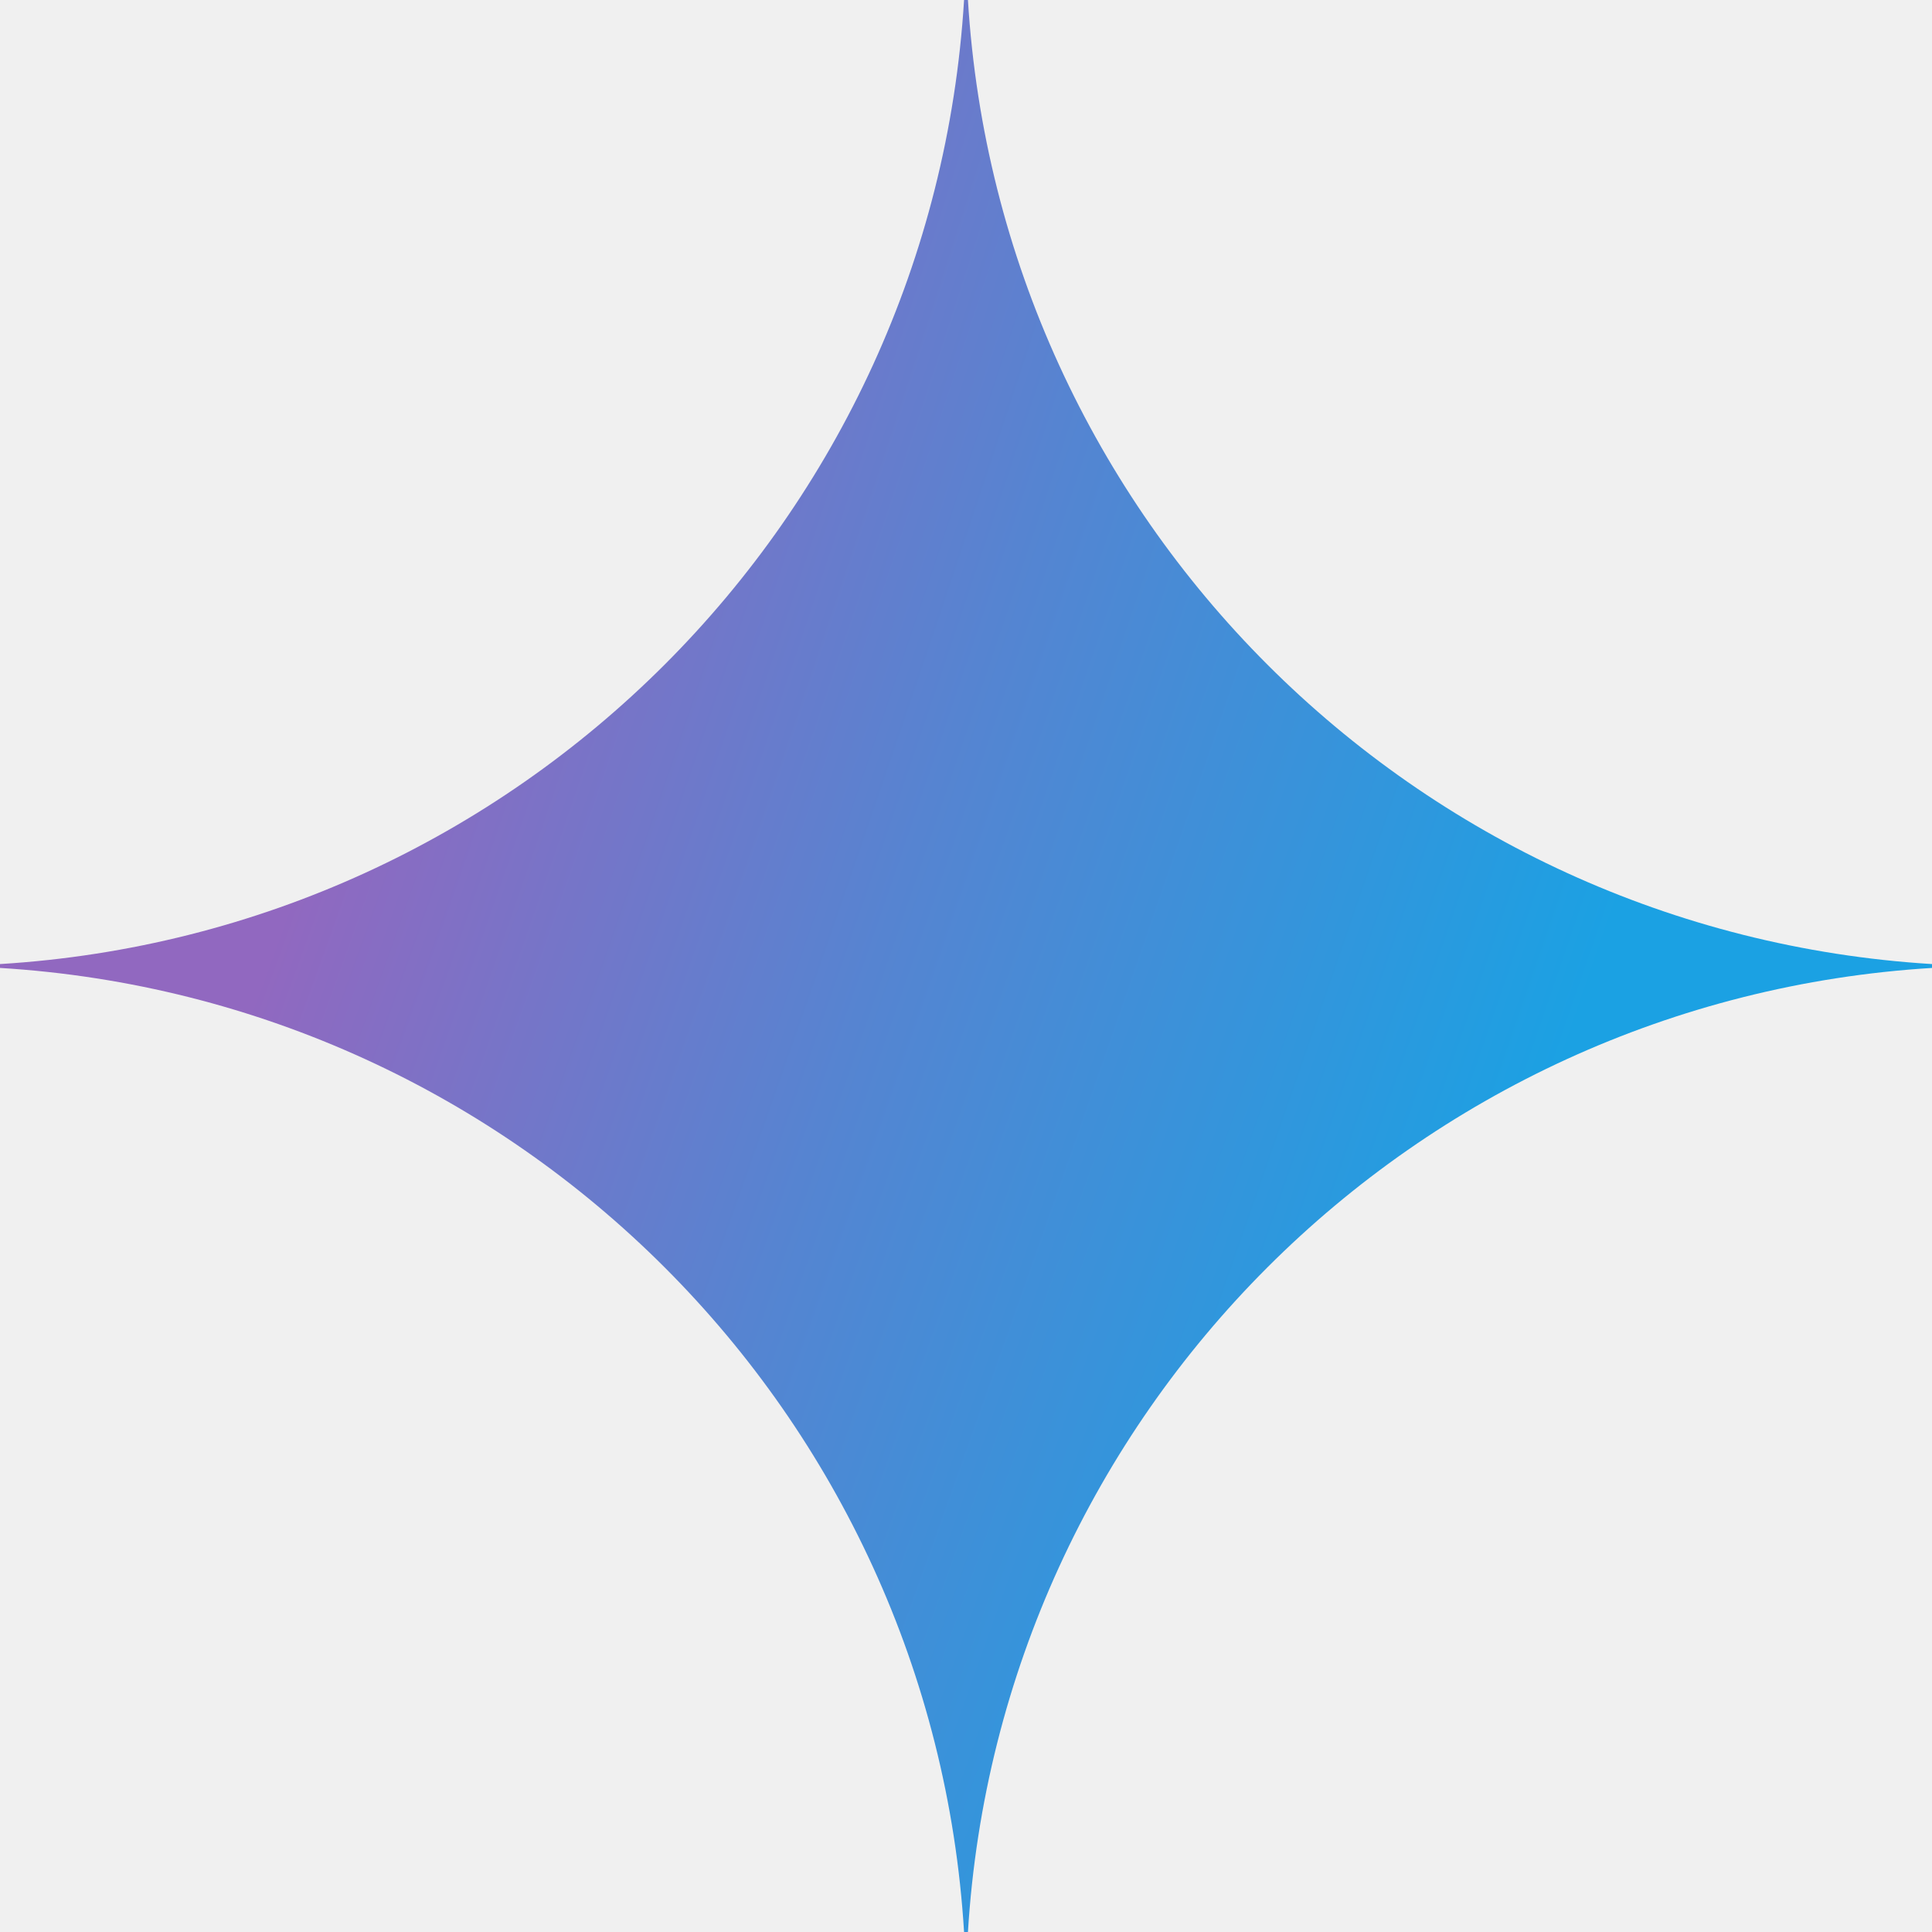
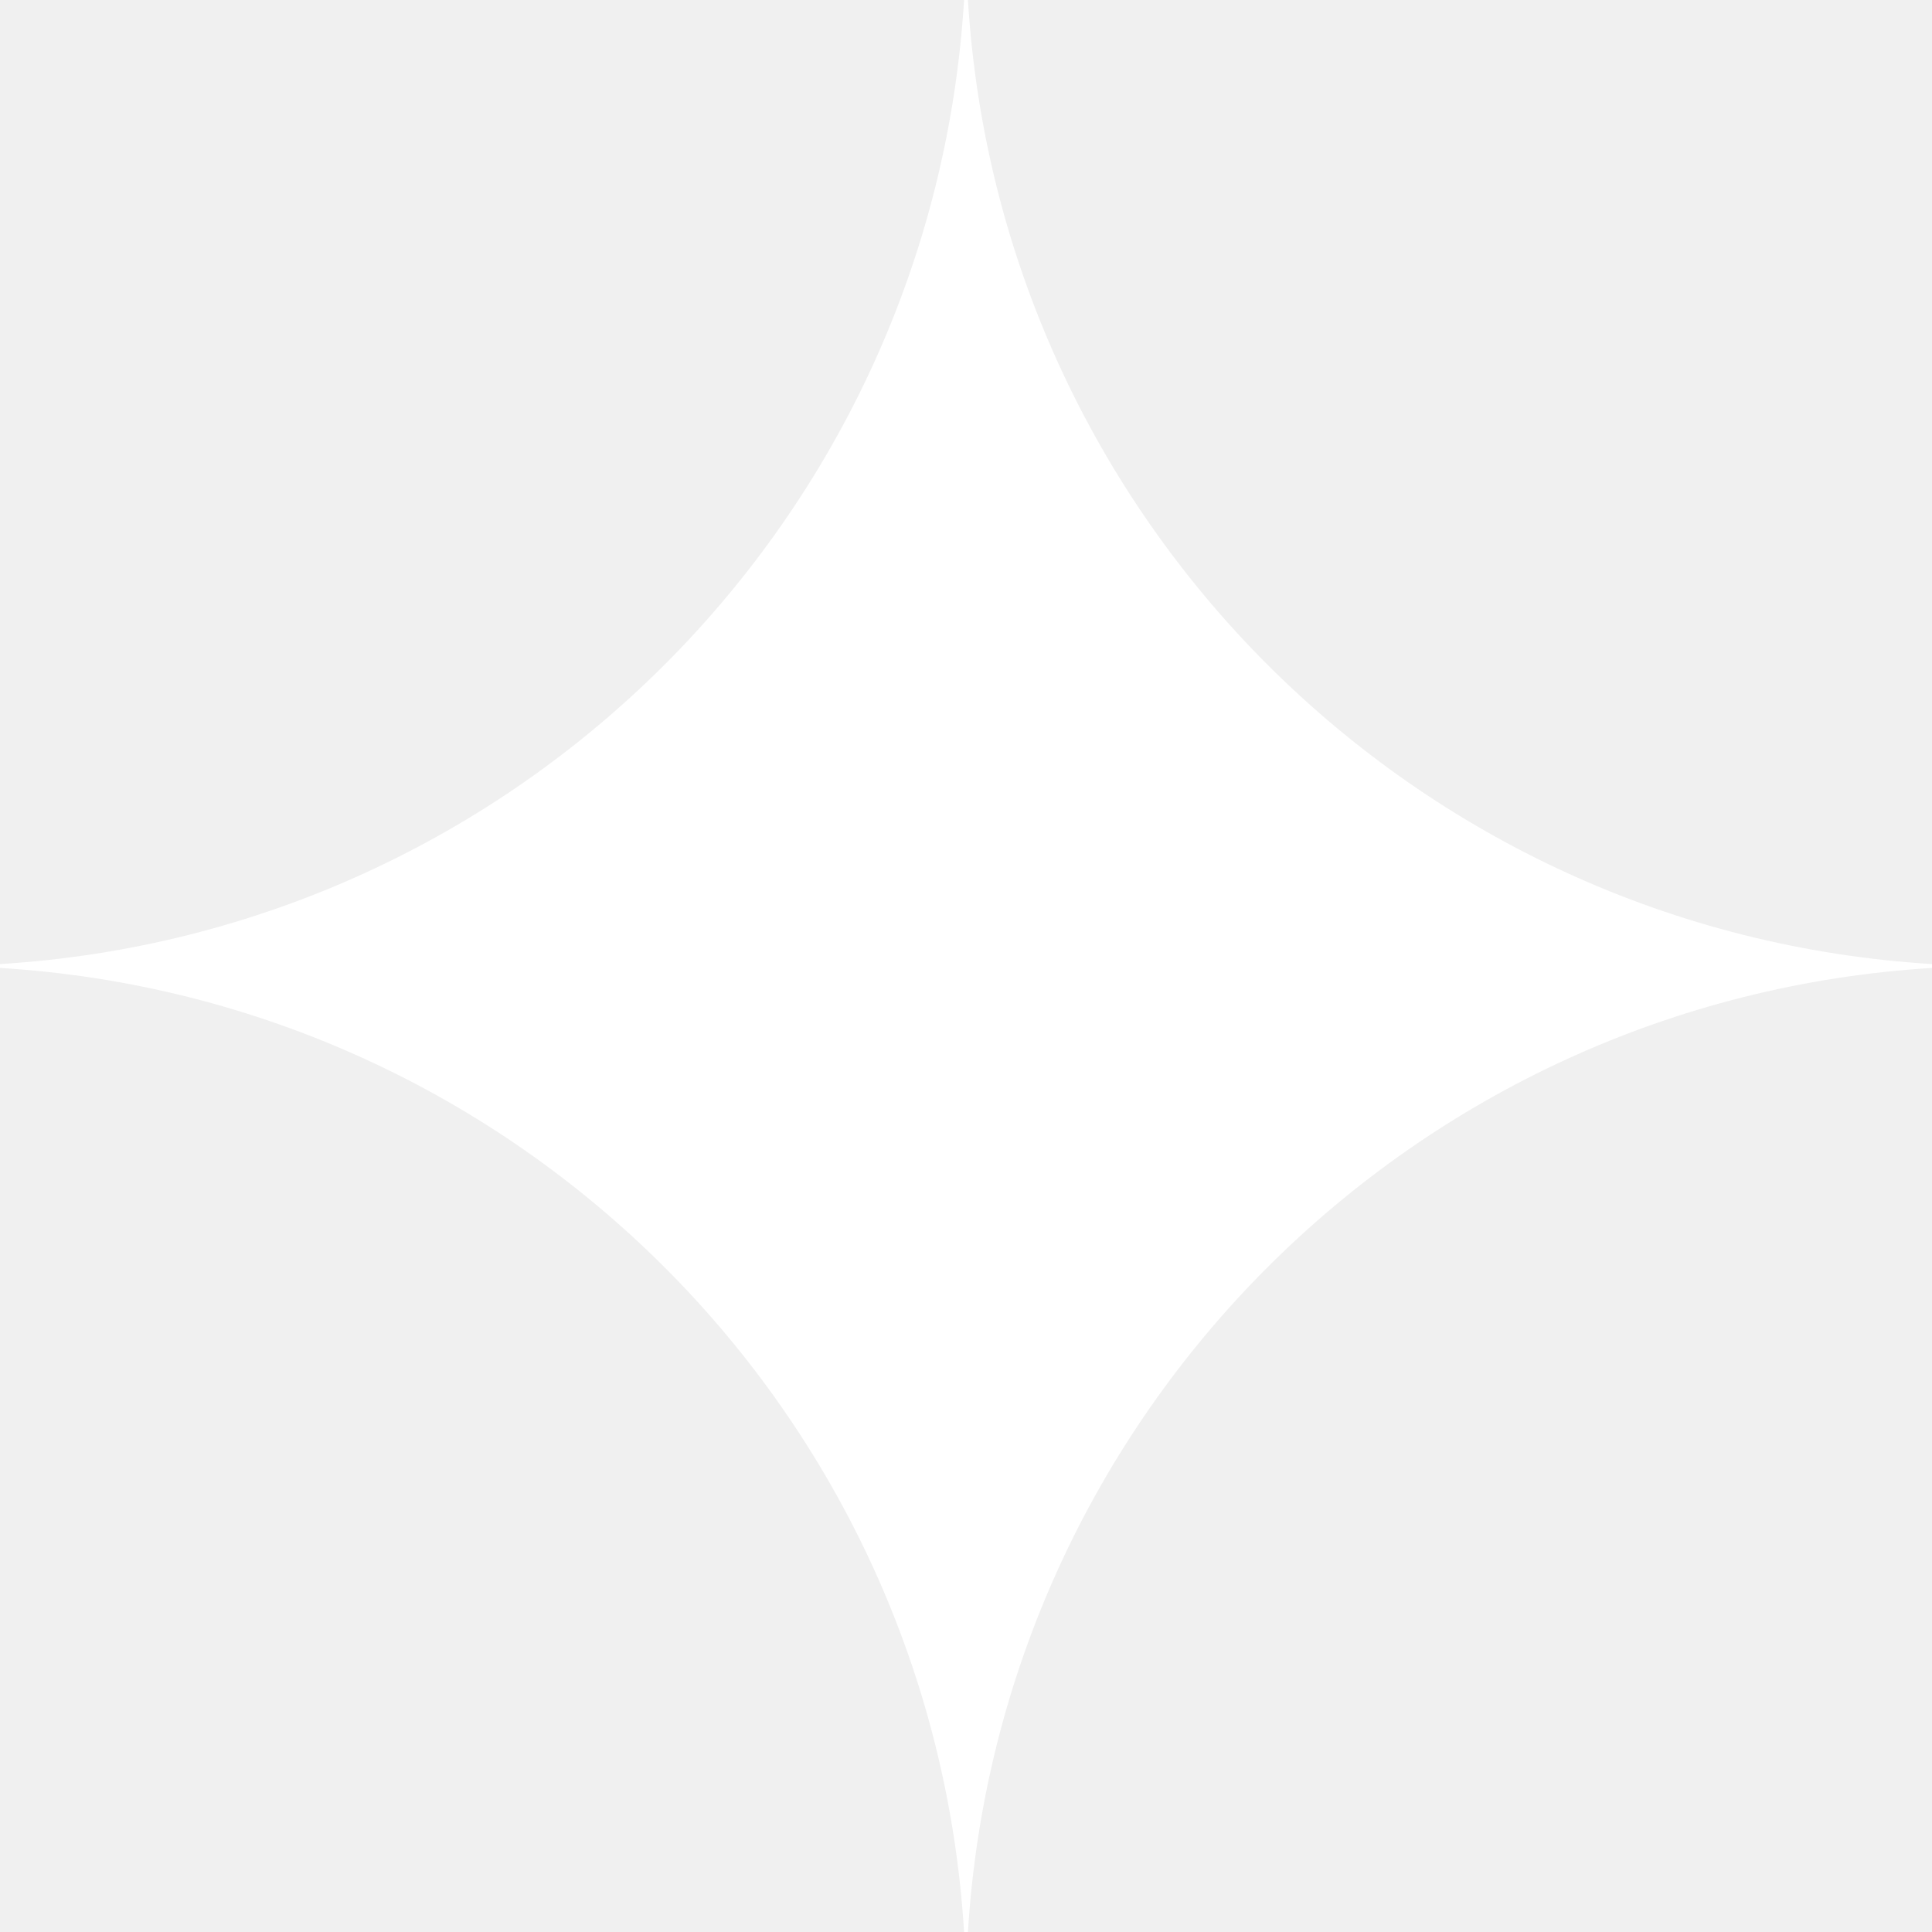
<svg xmlns="http://www.w3.org/2000/svg" fill="none" viewBox="0 0 16 16">
-   <path d="M16 8.016A8.522 8.522 0 008.016 16h-.032A8.521 8.521 0 000 8.016v-.032A8.521 8.521 0 007.984 0h.032A8.522 8.522 0 0016 7.984v.032z" fill="url(#prefix__paint0_radial_980_20147)" />
-   <defs>
-     <radialGradient id="prefix__paint0_radial_980_20147" cx="0" cy="0" r="1" gradientUnits="userSpaceOnUse" gradientTransform="matrix(16.1326 5.4553 -43.70045 129.2322 1.588 6.503)">
-       <stop offset=".067" stop-color="#9168C0" />
-       <stop offset=".343" stop-color="#5684D1" />
-       <stop offset=".672" stop-color="#1BA1E3" />
-     </radialGradient>
-   </defs>
+   <path d="M16 8.016A8.522 8.522 0 008.016 16h-.032A8.521 8.521 0 000 8.016v-.032A8.521 8.521 0 007.984 0h.032A8.522 8.522 0 0016 7.984v.032z" fill="#FFF" />
</svg>
